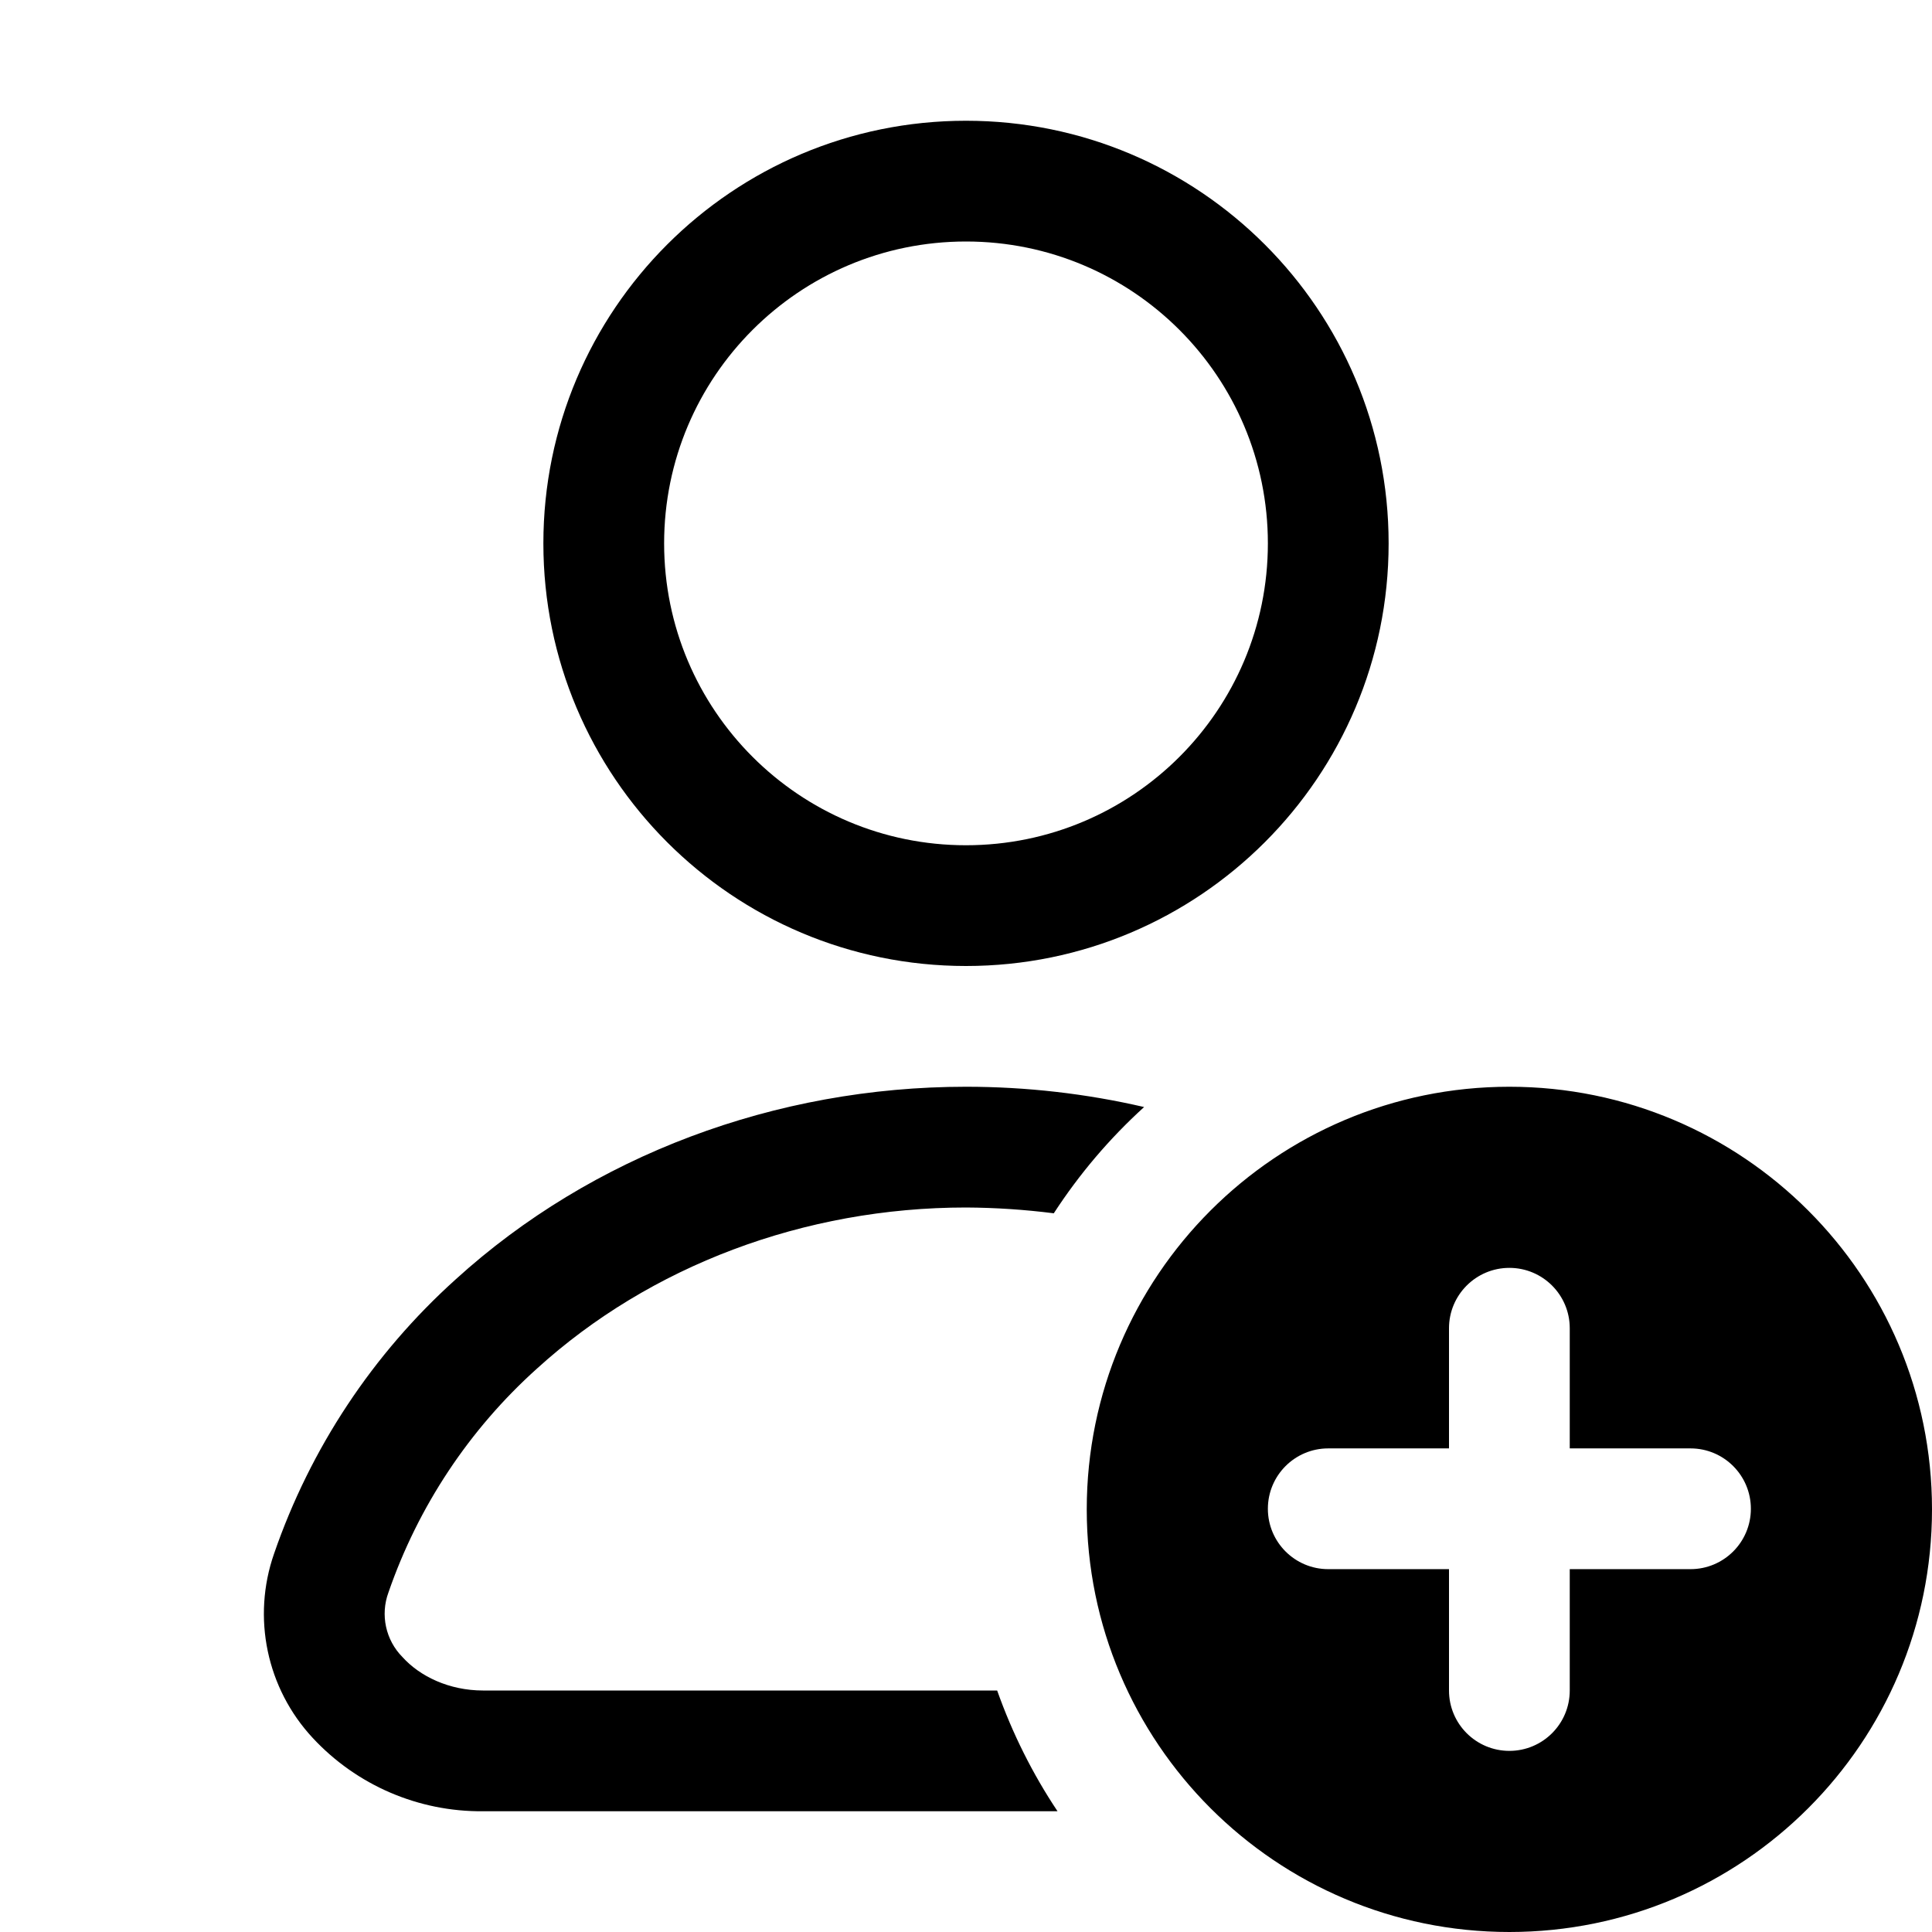
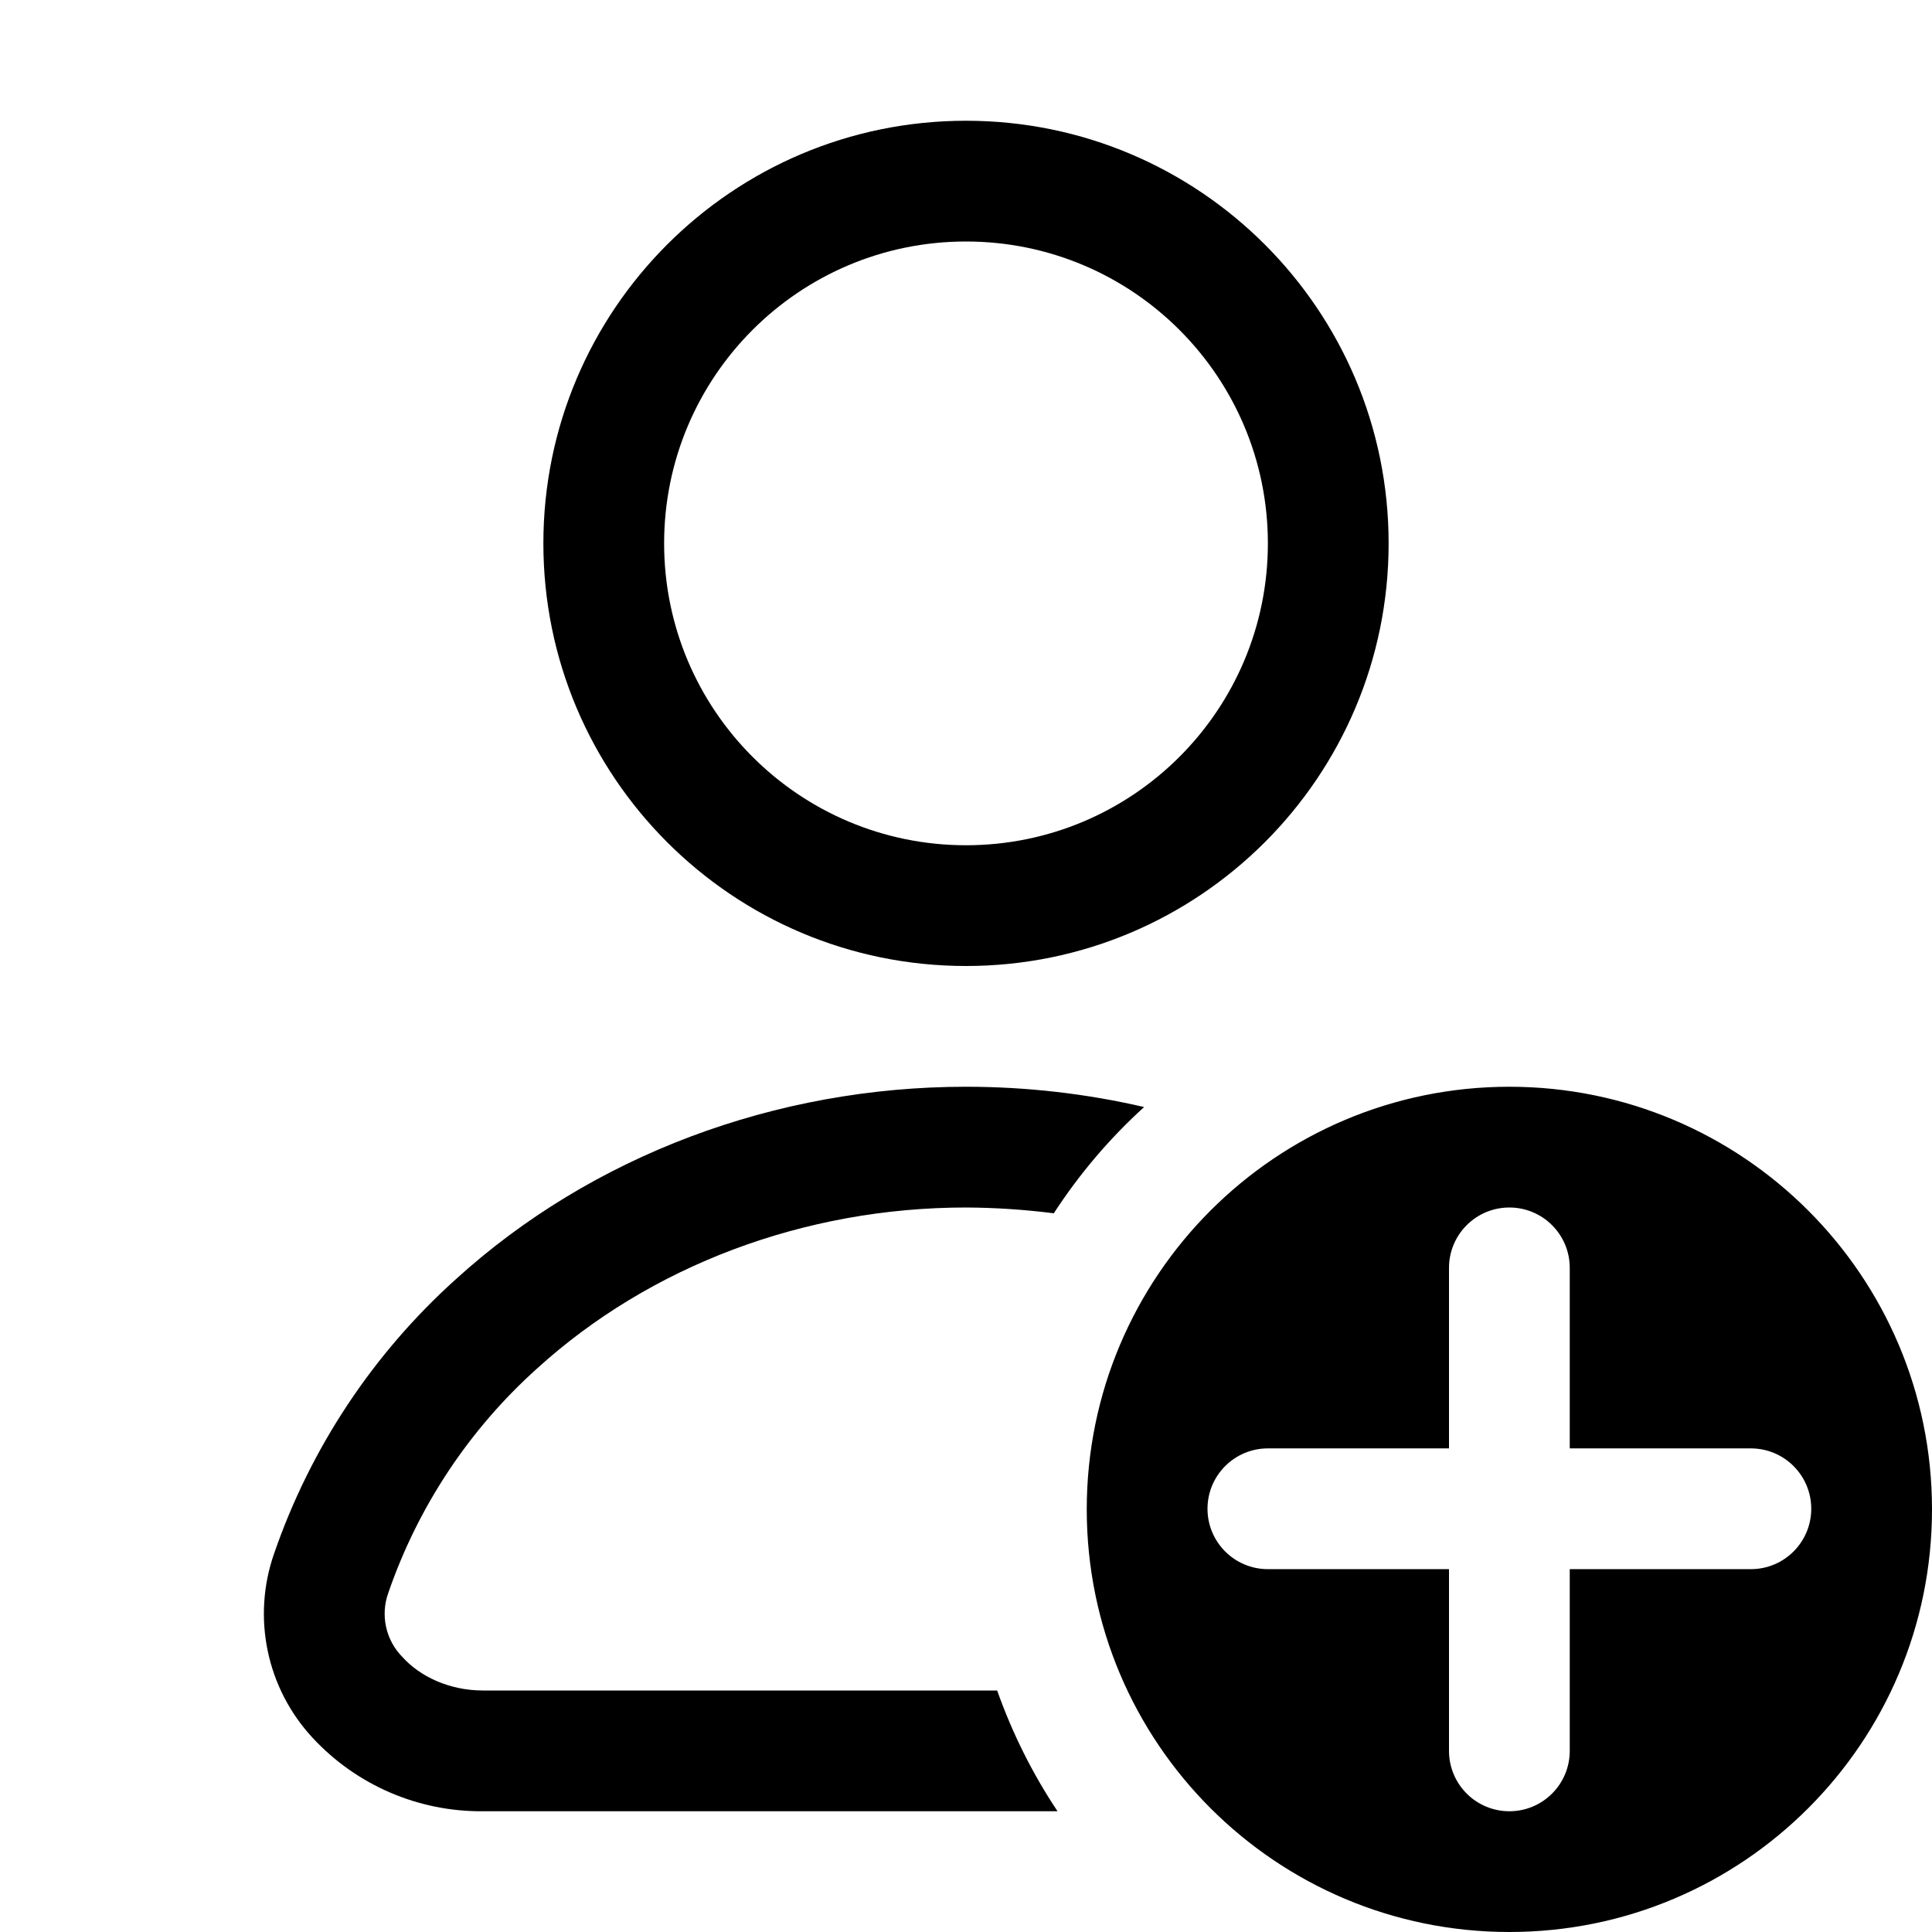
<svg xmlns="http://www.w3.org/2000/svg" width="16" height="16" fill="none" viewBox="0 0 16 16">
-   <path fill="currentColor" d="M12.5 9a3.5 3.5 0 1 1 0 7 3.5 3.5 0 0 1 0-7M8 9c.5 0 .996.057 1.475.168q-.43.391-.748.88A6 6 0 0 0 8 10c-1.34 0-2.618.484-3.553 1.334a4.44 4.44 0 0 0-1.23 1.854.51.51 0 0 0 .116.535c.144.16.387.277.667.277h4.258q.19.535.5 1H4a1.9 1.9 0 0 1-1.41-.607 1.51 1.51 0 0 1-.32-1.527 5.44 5.44 0 0 1 1.504-2.271C4.902 9.569 6.424 9 8 9m4.5 1.5a.5.5 0 0 0-.5.5v.995h-1a.5.5 0 0 0 0 1h1V14a.5.5 0 0 0 1 0v-1.005h1a.5.5 0 0 0 0-1h-1V11a.5.5 0 0 0-.5-.5M8 1a3.5 3.5 0 1 1 0 7 3.5 3.5 0 0 1 0-7m0 1a2.5 2.5 0 1 0 0 5 2.5 2.5 0 0 0 0-5" />
+   <path fill="currentColor" d="M12.5 9a3.5 3.5 0 1 1 0 7 3.5 3.5 0 0 1 0-7M8 9c.5 0 .996.057 1.475.168q-.43.391-.748.88A6 6 0 0 0 8 10c-1.34 0-2.618.484-3.553 1.334a4.44 4.44 0 0 0-1.23 1.854.51.51 0 0 0 .116.535c.144.16.387.277.667.277h4.258q.19.535.5 1H4a1.9 1.9 0 0 1-1.41-.607 1.51 1.51 0 0 1-.32-1.527 5.44 5.44 0 0 1 1.504-2.271C4.902 9.569 6.424 9 8 9m4.5 1a.5.5 0 0 0-.5.5v1.495h-1.5a.5.5 0 0 0 0 1H12V14.5a.5.5 0 0 0 1 0v-1.505h1.5a.5.5 0 0 0 0-1H13V10.5a.5.5 0 0 0-.5-.5M8 1a3.5 3.5 0 1 1 0 7 3.5 3.5 0 0 1 0-7m0 1a2.5 2.5 0 1 0 0 5 2.5 2.5 0 0 0 0-5" />
</svg>
